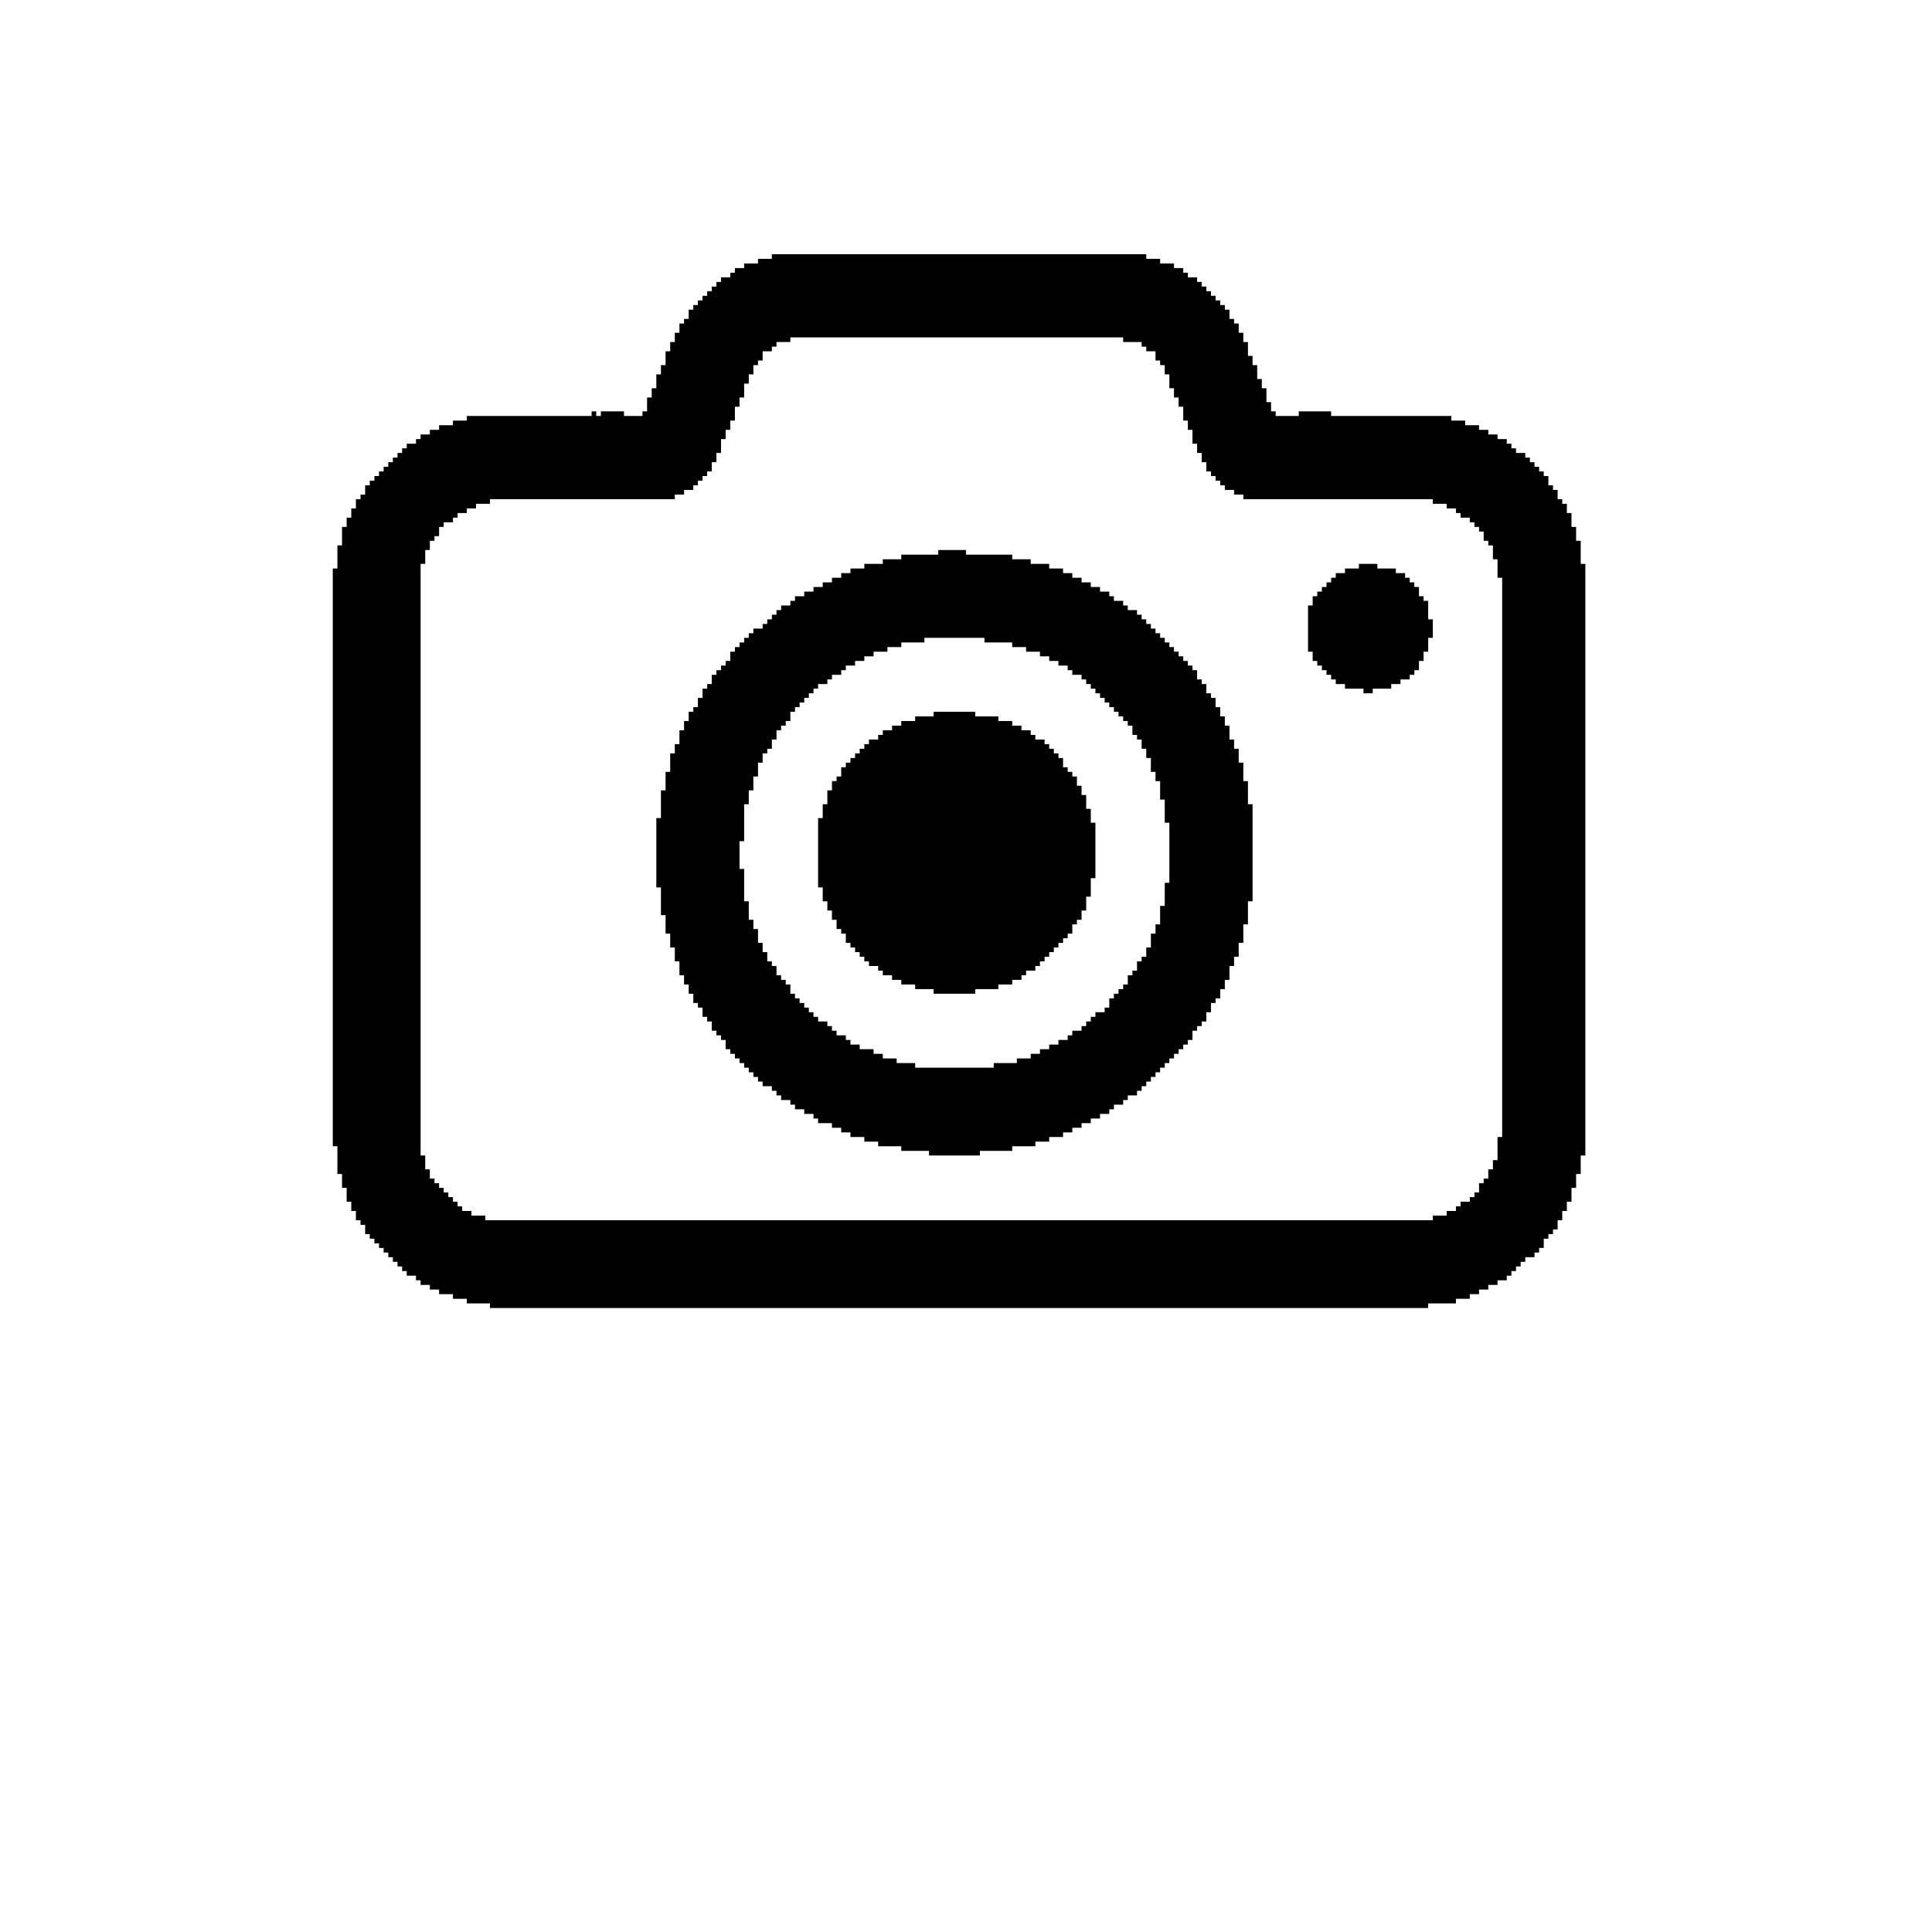
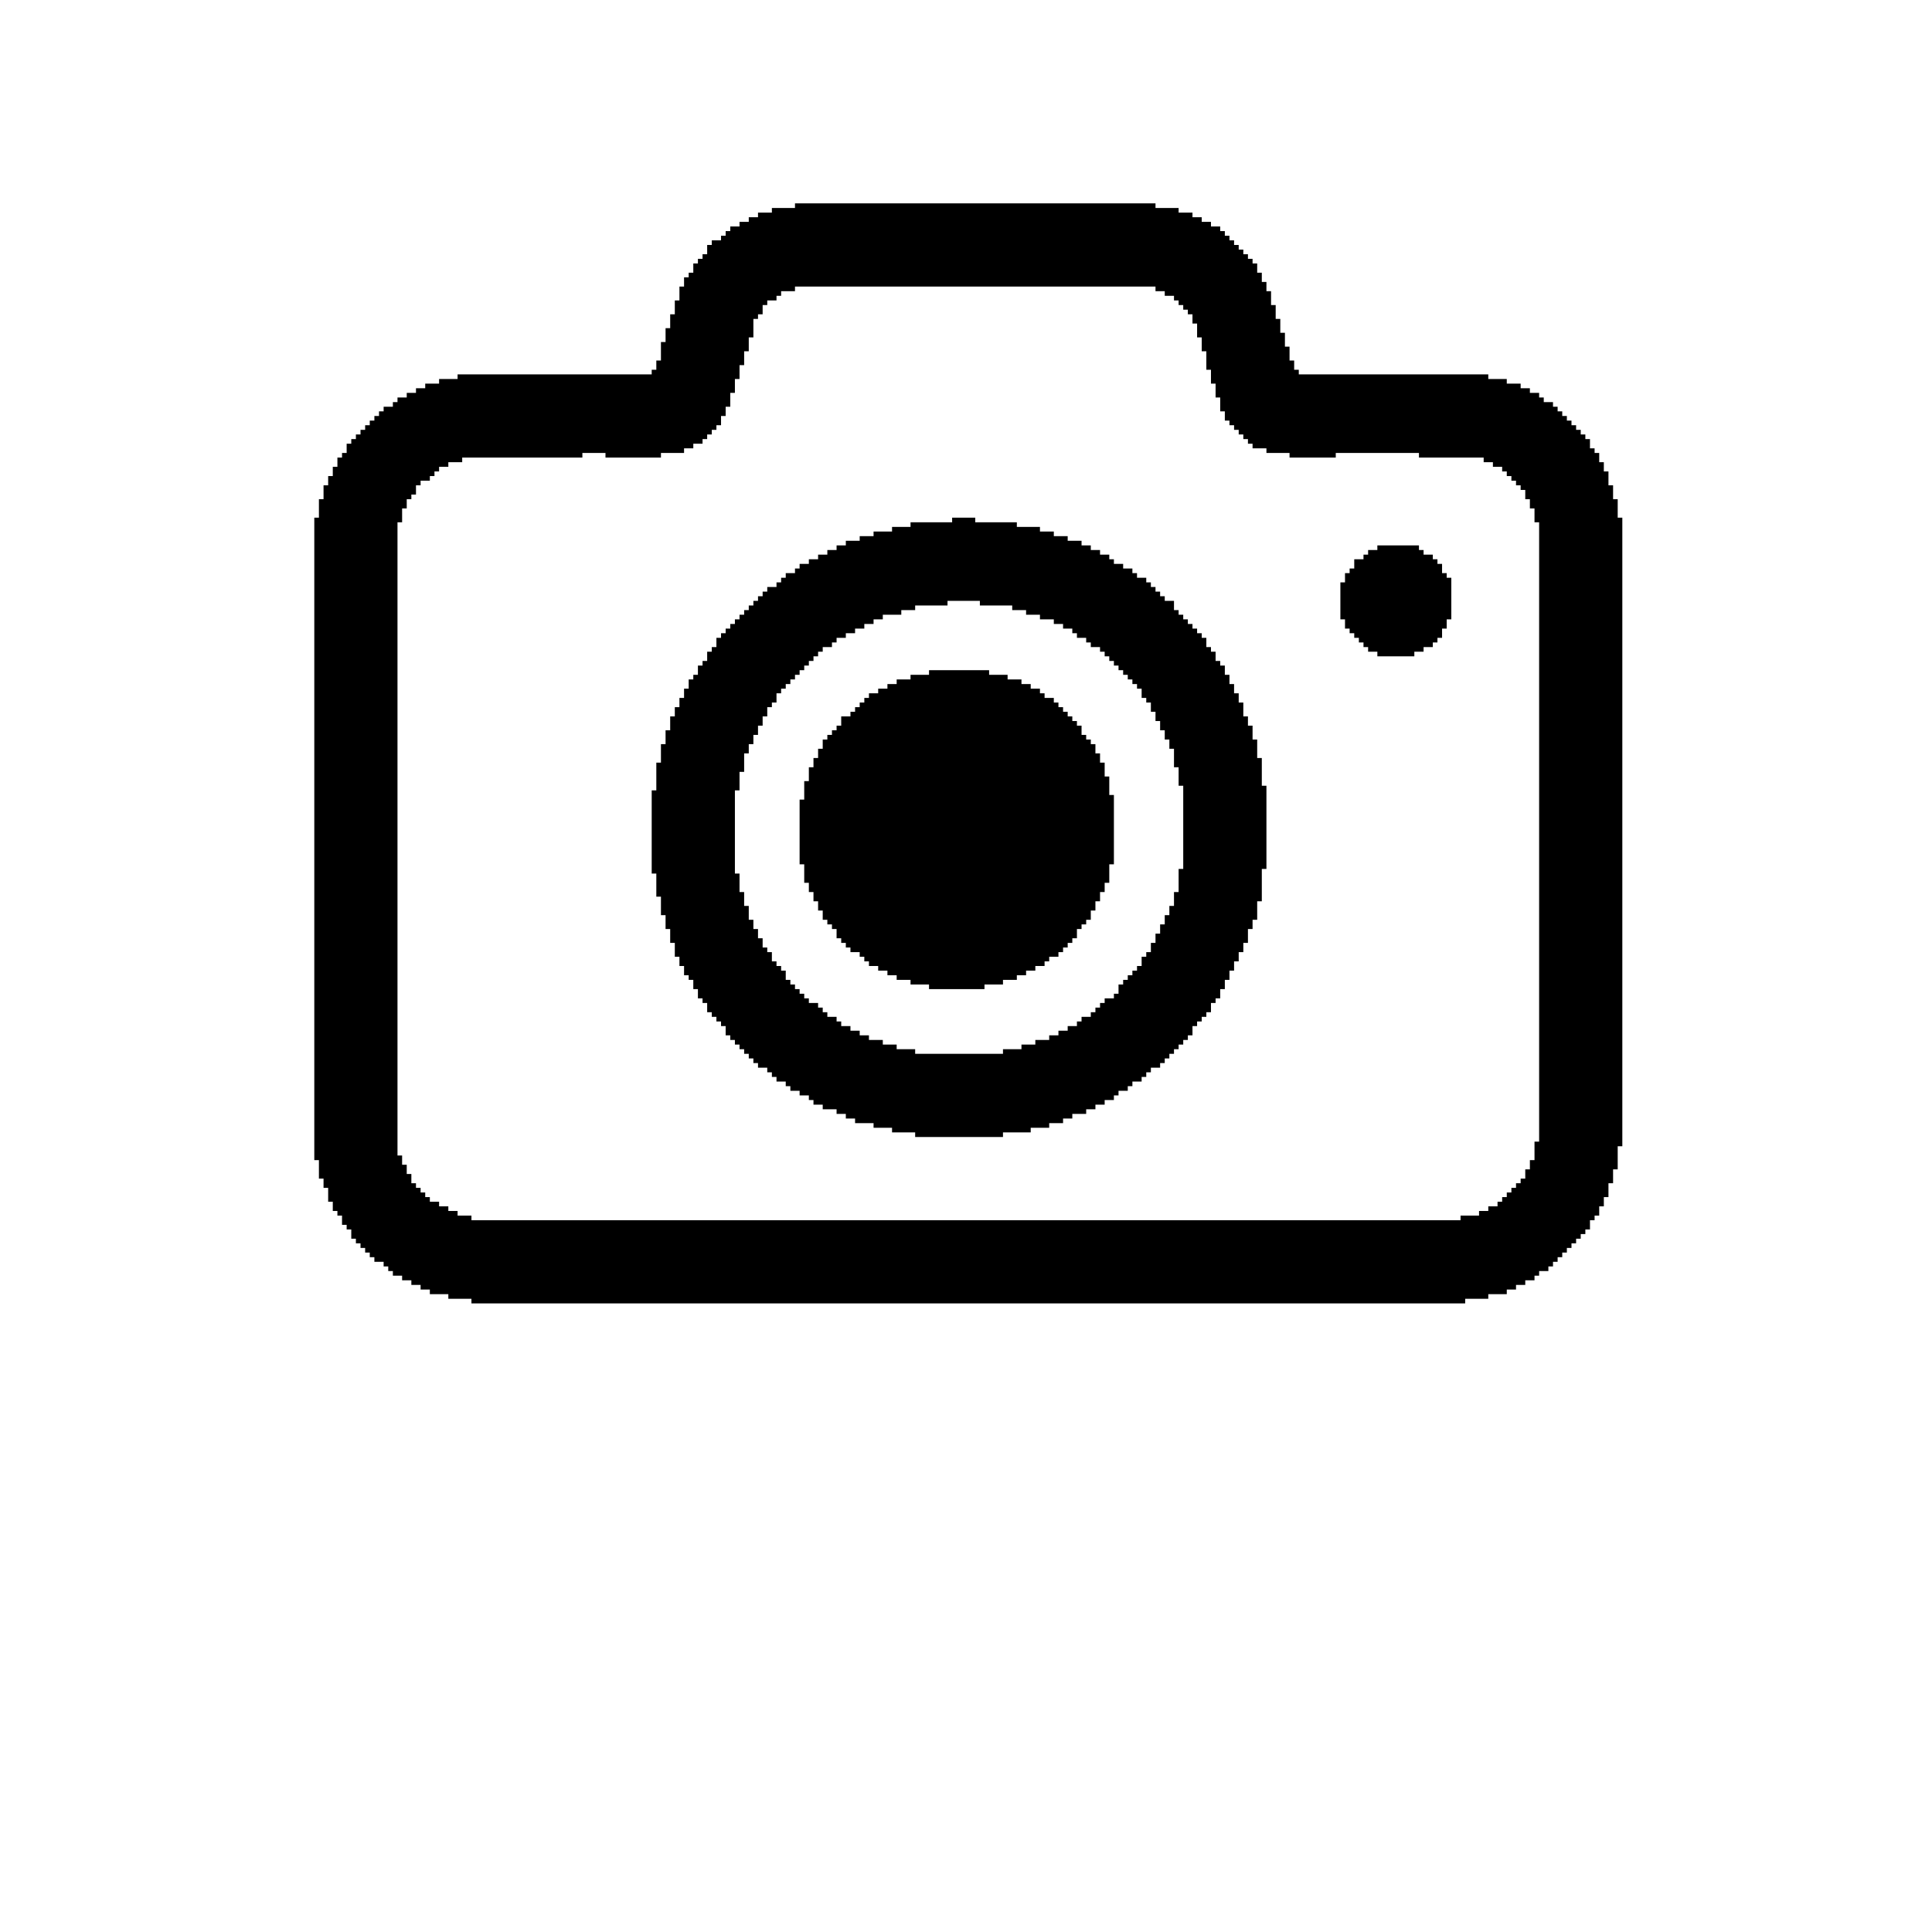
<svg xmlns="http://www.w3.org/2000/svg" viewBox="0 0 418 418">
-   <path fill="currentColor" stroke="none" fill-rule="evenodd" d="M167 55H248V56H167ZM164 56H251V57H164ZM161 57H254V58H161ZM159 58H256V59H159ZM158 59H257V60H158ZM156 60H259V61H156ZM155 61H260V62H155ZM154 62H261V63H154ZM153 63H262V64H153ZM152 64H263V65H152ZM151 65H264V66H151ZM150 66H265V67H150ZM149 67H266V69H149ZM148 69H267V70H148ZM147 70H268V72H147ZM146 72H269V73H146ZM146 73H171V74H146ZM243 73H269V74H243ZM145 74H168V75H145ZM247 74H270V75H247ZM145 75H167V76H145ZM248 75H270V76H248ZM250 76H270V77H250ZM144 76H165V78H144ZM250 77H271V78H250ZM144 78H164V79H144ZM251 78H271V79H251ZM143 79H163V81H143ZM252 79H272V81H252ZM253 81H272V82H253ZM142 81H162V83H142ZM142 83H161V84H142ZM253 82H273V84H253ZM141 84H161V86H141ZM254 84H274V86H254ZM255 86H274V87H255ZM140 86H160V88H140ZM255 87H275V88H255ZM140 88H159V89H140ZM256 88H275V89H256ZM128 89H129V90H128ZM130 89H135V90H130ZM139 89H159V90H139ZM256 89H276V90H256ZM281 89H288V90H281ZM101 90H159V91H101ZM256 90H314V91H256ZM98 91H158V92H98ZM257 91H317V92H257ZM95 92H158V93H95ZM257 92H320V93H257ZM93 93H157V94H93ZM258 93H322V94H258ZM91 94H157V95H91ZM258 94H324V95H258ZM90 95H156V96H90ZM258 95H326V96H258ZM88 96H156V97H88ZM259 96H327V97H259ZM87 97H156V98H87ZM259 97H328V98H259ZM86 98H155V99H86ZM260 98H330V99H260ZM85 99H155V100H85ZM260 99H331V100H260ZM84 100H154V101H84ZM261 100H332V101H261ZM83 101H154V102H83ZM261 101H333V102H261ZM82 102H153V103H82ZM262 102H334V103H262ZM81 103H152V104H81ZM263 103H335V104H263ZM80 104H151V105H80ZM264 104H335V105H264ZM79 105H150V106H79ZM265 105H336V106H265ZM79 106H148V107H79ZM267 106H337V107H267ZM78 107H146V108H78ZM269 107H337V108H269ZM77 108H106V109H77ZM310 108H338V109H310ZM77 109H103V110H77ZM313 109H339V110H313ZM76 110H101V111H76ZM315 110H339V111H315ZM76 111H99V112H76ZM316 111H340V112H316ZM75 112H98V113H75ZM318 112H340V113H318ZM75 113H96V114H75ZM319 113H340V114H319ZM320 114H341V115H320ZM74 114H95V116H74ZM74 116H94V117H74ZM321 115H341V117H321ZM74 117H93V118H74ZM322 117H342V118H322ZM73 118H93V119H73ZM203 119H209V120H203ZM195 120H219V121H195ZM323 118H342V121H323ZM73 119H92V122H73ZM191 121H223V122H191ZM324 121H342V122H324ZM73 122H91V123H73ZM187 122H227V123H187ZM294 122H298V123H294ZM184 123H230V124H184ZM291 123H302V124H291ZM182 124H232V125H182ZM289 124H304V125H289ZM324 122H343V125H324ZM180 125H234V126H180ZM288 125H305V126H288ZM178 126H236V127H178ZM287 126H306V127H287ZM176 127H238V128H176ZM286 127H307V128H286ZM174 128H240V129H174ZM285 128H307V129H285ZM172 129H241V130H172ZM284 129H308V130H284ZM171 130H243V131H171ZM284 130H309V131H284ZM169 131H244V132H169ZM168 132H246V133H168ZM167 133H247V134H167ZM283 131H309V134H283ZM166 134H248V135H166ZM165 135H249V136H165ZM163 136H250V137H163ZM162 137H251V138H162ZM283 134H310V138H283ZM161 138H200V139H161ZM213 138H252V139H213ZM160 139H195V140H160ZM219 139H253V140H219ZM159 140H192V141H159ZM222 140H254V141H222ZM283 138H309V141H283ZM158 141H189V142H158ZM225 141H255V142H225ZM158 142H187V143H158ZM227 142H256V143H227ZM284 141H308V143H284ZM157 143H185V144H157ZM229 143H257V144H229ZM285 143H307V144H285ZM156 144H183V145H156ZM231 144H258V145H231ZM286 144H307V145H286ZM155 145H182V146H155ZM232 145H259V146H232ZM287 145H306V146H287ZM154 146H180V147H154ZM234 146H259V147H234ZM288 146H305V147H288ZM154 147H179V148H154ZM235 147H260V148H235ZM289 147H303V148H289ZM153 148H177V149H153ZM236 148H261V149H236ZM291 148H301V149H291ZM152 149H176V150H152ZM237 149H261V150H237ZM295 149H297V150H295ZM152 150H175V151H152ZM238 150H262V151H238ZM151 151H174V152H151ZM239 151H263V152H239ZM151 152H173V153H151ZM240 152H263V153H240ZM150 153H172V154H150ZM241 153H264V154H241ZM202 154H211V155H202ZM242 154H264V155H242ZM149 154H171V156H149ZM198 155H216V156H198ZM243 155H265V156H243ZM148 156H170V157H148ZM195 156H219V157H195ZM244 156H265V157H244ZM148 157H169V158H148ZM193 157H221V158H193ZM191 158H223V159H191ZM245 157H266V159H245ZM147 158H168V160H147ZM190 159H224V160H190ZM246 159H266V160H246ZM147 160H167V161H147ZM188 160H226V161H188ZM146 161H167V162H146ZM187 161H227V162H187ZM247 160H267V162H247ZM146 162H166V163H146ZM186 162H228V163H186ZM185 163H229V164H185ZM248 162H268V164H248ZM145 163H165V165H145ZM184 164H230V165H184ZM249 164H268V165H249ZM183 165H230V166H183ZM145 165H164V167H145ZM182 166H231V167H182ZM249 165H269V167H249ZM144 167H164V168H144ZM182 167H232V168H182ZM181 168H233V169H181ZM250 167H269V169H250ZM180 169H233V170H180ZM144 168H163V171H144ZM180 170H234V171H180ZM179 171H234V172H179ZM251 169H270V173H251ZM143 171H162V174H143ZM179 172H235V174H179ZM252 173H270V174H252ZM178 174H235V175H178ZM143 174H161V177H143ZM178 175H236V177H178ZM177 177H236V178H177ZM252 174H271V178H252ZM142 177H161V182H142ZM142 182H160V188H142ZM177 178H237V190H177ZM253 178H271V191H253ZM142 188H161V192H142ZM177 190H236V192H177ZM178 192H236V194H178ZM143 192H161V195H143ZM178 194H235V195H178ZM252 191H271V195H252ZM252 195H270V196H252ZM179 195H235V197H179ZM143 195H162V198H143ZM144 198H162V199H144ZM180 197H234V199H180ZM181 199H233V200H181ZM251 196H270V200H251ZM144 199H163V201H144ZM181 200H232V201H181ZM144 201H164V202H144ZM182 201H232V202H182ZM250 200H269V202H250ZM183 202H231V203H183ZM145 202H164V204H145ZM183 203H230V204H183ZM249 202H269V204H249ZM145 204H165V205H145ZM184 204H229V205H184ZM249 204H268V205H249ZM146 205H165V206H146ZM185 205H228V206H185ZM186 206H227V207H186ZM248 205H268V207H248ZM146 206H166V208H146ZM187 207H226V208H187ZM247 207H267V208H247ZM147 208H167V209H147ZM188 208H225V209H188ZM246 208H267V209H246ZM190 209H224V210H190ZM246 209H266V210H246ZM147 209H168V211H147ZM191 210H222V211H191ZM245 210H266V211H245ZM148 211H169V212H148ZM193 211H221V212H193ZM244 211H266V212H244ZM148 212H170V213H148ZM195 212H219V213H195ZM244 212H265V213H244ZM198 213H216V214H198ZM243 213H265V214H243ZM149 213H171V215H149ZM202 214H211V215H202ZM242 214H264V215H242ZM150 215H172V216H150ZM241 215H264V216H241ZM150 216H173V217H150ZM240 216H263V217H240ZM151 217H174V218H151ZM240 217H262V218H240ZM152 218H175V219H152ZM239 218H262V219H239ZM152 219H176V220H152ZM237 219H261V220H237ZM153 220H177V221H153ZM236 220H261V221H236ZM154 221H179V222H154ZM235 221H260V222H235ZM154 222H180V223H154ZM234 222H259V223H234ZM155 223H181V224H155ZM232 223H258V224H232ZM156 224H183V225H156ZM231 224H258V225H231ZM157 225H184V226H157ZM229 225H257V226H229ZM157 226H186V227H157ZM227 226H256V227H227ZM158 227H189V228H158ZM225 227H255V228H225ZM159 228H191V229H159ZM223 228H254V229H223ZM160 229H194V230H160ZM220 229H253V230H220ZM161 230H198V231H161ZM215 230H252V231H215ZM162 231H251V232H162ZM163 232H250V233H163ZM164 233H249V234H164ZM165 234H248V235H165ZM167 235H247V236H167ZM168 236H246V237H168ZM169 237H244V238H169ZM171 238H243V239H171ZM172 239H241V240H172ZM174 240H240V241H174ZM176 241H238V242H176ZM177 242H236V243H177ZM180 243H234V244H180ZM182 244H232V245H182ZM184 245H230V246H184ZM325 125H343V246H325ZM187 246H227V247H187ZM72 123H91V248H72ZM190 247H224V248H190ZM195 248H219V249H195ZM73 248H91V250H73ZM201 249H212V250H201ZM324 246H343V250H324ZM324 250H342V251H324ZM73 250H92V253H73ZM323 251H342V253H323ZM73 253H93V254H73ZM322 253H342V254H322ZM74 254H93V255H74ZM322 254H341V255H322ZM74 255H94V256H74ZM321 255H341V256H321ZM74 256H95V257H74ZM320 256H341V257H320ZM75 257H96V258H75ZM320 257H340V258H320ZM75 258H97V259H75ZM319 258H340V259H319ZM75 259H98V260H75ZM318 259H340V260H318ZM76 260H99V261H76ZM316 260H339V261H316ZM76 261H100V262H76ZM315 261H339V262H315ZM77 262H102V263H77ZM313 262H338V263H313ZM77 263H105V264H77ZM310 263H338V264H310ZM78 264H337V265H78ZM79 265H337V266H79ZM79 266H336V267H79ZM80 267H335V268H80ZM81 268H334V269H81ZM82 269H334V270H82ZM83 270H333V271H83ZM84 271H332V272H84ZM85 272H330V273H85ZM86 273H329V274H86ZM87 274H328V275H87ZM88 275H327V276H88ZM90 276H326V277H90ZM91 277H324V278H91ZM93 278H322V279H93ZM95 279H320V280H95ZM98 280H318V281H98ZM101 281H315V282H101ZM106 282H309V283H106Z" />
+   <path fill="currentColor" stroke="none" fill-rule="evenodd" d="M172 44H250V45H172ZM167 45H255V46H167ZM164 46H258V47H164ZM162 47H260V48H162ZM160 48H262V49H160ZM158 49H264V50H158ZM157 50H265V51H157ZM156 51H266V52H156ZM154 52H267V53H154ZM153 53H268V54H153ZM153 54H269V55H153ZM152 55H270V56H152ZM151 56H271V57H151ZM150 57H272V59H150ZM149 59H273V60H149ZM148 60H273V61H148ZM148 61H274V62H148ZM147 62H172V63H147ZM250 62H274V63H250ZM147 63H169V64H147ZM252 63H275V64H252ZM147 64H168V65H147ZM254 64H275V65H254ZM146 65H166V66H146ZM255 65H275V66H255ZM256 66H276V67H256ZM146 66H165V68H146ZM257 67H276V68H257ZM145 68H164V69H145ZM258 68H276V69H258ZM258 69H277V70H258ZM145 69H163V71H145ZM259 70H277V72H259ZM144 71H163V73H144ZM259 72H278V73H259ZM144 73H162V74H144ZM260 73H278V75H260ZM143 74H162V76H143ZM260 75H279V76H260ZM143 76H161V78H143ZM261 76H279V78H261ZM142 78H161V79H142ZM142 79H160V80H142ZM261 78H280V80H261ZM141 80H160V81H141ZM262 80H281V81H262ZM99 81H160V82H99ZM262 81H322V82H262ZM95 82H159V83H95ZM262 82H326V83H262ZM92 83H159V84H92ZM263 83H329V84H263ZM90 84H159V85H90ZM263 84H331V85H263ZM88 85H158V86H88ZM263 85H333V86H263ZM86 86H158V87H86ZM264 86H334V87H264ZM85 87H158V88H85ZM264 87H336V88H264ZM83 88H157V89H83ZM264 88H337V89H264ZM82 89H157V90H82ZM265 89H338V90H265ZM81 90H156V91H81ZM265 90H339V91H265ZM80 91H156V92H80ZM266 91H340V92H266ZM79 92H155V93H79ZM267 92H341V93H267ZM78 93H154V94H78ZM268 93H342V94H268ZM77 94H153V95H77ZM269 94H343V95H269ZM76 95H152V96H76ZM270 95H344V96H270ZM75 96H150V97H75ZM271 96H344V97H271ZM75 97H148V98H75ZM274 97H345V98H274ZM74 98H126V99H74ZM131 98H143V99H131ZM279 98H289V99H279ZM307 98H346V99H307ZM73 99H100V100H73ZM321 99H346V100H321ZM73 100H97V101H73ZM323 100H347V101H323ZM72 101H95V102H72ZM325 101H347V102H325ZM72 102H94V103H72ZM326 102H348V103H326ZM71 103H93V104H71ZM327 103H348V104H327ZM71 104H91V105H71ZM328 104H348V105H328ZM329 105H349V106H329ZM70 105H90V107H70ZM70 107H89V108H70ZM330 106H349V108H330ZM69 108H88V110H69ZM331 108H350V110H331ZM69 110H87V112H69ZM332 110H350V112H332ZM68 112H87V113H68ZM206 112H211V113H206ZM332 112H351V113H332ZM197 113H220V114H197ZM193 114H225V115H193ZM189 115H228V116H189ZM186 116H231V117H186ZM183 117H234V118H183ZM181 118H236V119H181ZM298 118H307V119H298ZM179 119H238V120H179ZM296 119H308V120H296ZM177 120H240V121H177ZM295 120H310V121H295ZM175 121H241V122H175ZM293 121H311V122H293ZM173 122H243V123H173ZM293 122H312V123H293ZM172 123H245V124H172ZM292 123H312V124H292ZM170 124H246V125H170ZM291 124H313V125H291ZM169 125H248V126H169ZM291 125H314V126H291ZM168 126H249V127H168ZM166 127H250V128H166ZM165 128H251V129H165ZM164 129H252V130H164ZM163 130H205V131H163ZM212 130H254V131H212ZM162 131H198V132H162ZM219 131H254V132H219ZM161 132H195V133H161ZM222 132H255V133H222ZM160 133H191V134H160ZM225 133H256V134H225ZM290 126H314V134H290ZM159 134H189V135H159ZM228 134H257V135H228ZM158 135H187V136H158ZM230 135H258V136H230ZM291 134H313V136H291ZM157 136H185V137H157ZM232 136H259V137H232ZM292 136H312V137H292ZM156 137H183V138H156ZM233 137H260V138H233ZM293 137H312V138H293ZM155 138H181V139H155ZM235 138H261V139H235ZM294 138H311V139H294ZM155 139H180V140H155ZM236 139H261V140H236ZM295 139H310V140H295ZM154 140H178V141H154ZM238 140H262V141H238ZM296 140H308V141H296ZM153 141H177V142H153ZM239 141H263V142H239ZM298 141H306V142H298ZM153 142H176V143H153ZM240 142H263V143H240ZM152 143H175V144H152ZM241 143H264V144H241ZM151 144H174V145H151ZM242 144H265V145H242ZM151 145H173V146H151ZM201 145H214V146H201ZM243 145H265V146H243ZM150 146H172V147H150ZM197 146H218V147H197ZM244 146H266V147H244ZM149 147H171V148H149ZM194 147H221V148H194ZM245 147H266V148H245ZM149 148H170V149H149ZM192 148H223V149H192ZM246 148H267V149H246ZM148 149H169V150H148ZM190 149H225V150H190ZM247 149H267V150H247ZM148 150H168V151H148ZM188 150H226V151H188ZM247 150H268V151H247ZM147 151H168V152H147ZM187 151H228V152H187ZM248 151H268V152H248ZM147 152H167V153H147ZM186 152H229V153H186ZM185 153H230V154H185ZM249 152H269V154H249ZM146 153H166V155H146ZM184 154H231V155H184ZM250 154H269V155H250ZM182 155H232V156H182ZM250 155H270V156H250ZM145 155H165V157H145ZM182 156H233V157H182ZM251 156H270V157H251ZM145 157H164V158H145ZM181 157H234V158H181ZM251 157H271V158H251ZM144 158H164V159H144ZM180 158H234V159H180ZM179 159H235V160H179ZM252 158H271V160H252ZM144 159H163V161H144ZM178 160H236V161H178ZM178 161H237V162H178ZM253 160H272V162H253ZM143 161H162V163H143ZM177 162H237V163H177ZM177 163H238V164H177ZM254 162H272V164H254ZM143 163H161V165H143ZM176 164H238V165H176ZM176 165H239V166H176ZM254 164H273V166H254ZM142 165H161V167H142ZM175 166H239V168H175ZM175 168H240V169H175ZM255 166H273V170H255ZM142 167H160V171H142ZM174 169H240V172H174ZM174 172H241V173H174ZM173 173H241V187H173ZM256 170H274V188H256ZM141 171H159V189H141ZM174 187H240V191H174ZM142 189H160V193H142ZM175 191H239V193H175ZM255 188H273V193H255ZM142 193H161V194H142ZM176 193H238V195H176ZM254 193H273V195H254ZM143 194H161V196H143ZM254 195H272V196H254ZM177 195H237V197H177ZM143 196H162V198H143ZM253 196H272V198H253ZM144 198H162V199H144ZM178 197H236V199H178ZM252 198H272V199H252ZM179 199H235V200H179ZM252 199H271V200H252ZM144 199H163V201H144ZM180 200H234V201H180ZM251 200H271V201H251ZM251 201H270V202H251ZM145 201H164V203H145ZM181 201H233V203H181ZM145 203H165V204H145ZM182 203H232V204H182ZM250 202H270V204H250ZM146 204H165V205H146ZM183 204H231V205H183ZM146 205H166V206H146ZM184 205H230V206H184ZM249 204H269V206H249ZM146 206H167V207H146ZM186 206H229V207H186ZM248 206H268V207H248ZM147 207H167V208H147ZM187 207H227V208H187ZM247 207H268V208H247ZM147 208H168V209H147ZM188 208H226V209H188ZM247 208H267V209H247ZM148 209H169V210H148ZM190 209H224V210H190ZM246 209H267V210H246ZM148 210H170V211H148ZM192 210H222V211H192ZM245 210H266V211H245ZM149 211H170V212H149ZM194 211H220V212H194ZM244 211H266V212H244ZM150 212H171V213H150ZM197 212H217V213H197ZM243 212H265V213H243ZM150 213H172V214H150ZM201 213H213V214H201ZM242 213H265V214H242ZM151 214H173V215H151ZM242 214H264V215H242ZM151 215H174V216H151ZM241 215H264V216H241ZM152 216H175V217H152ZM239 216H263V217H239ZM153 217H177V218H153ZM238 217H262V218H238ZM153 218H178V219H153ZM237 218H262V219H237ZM154 219H179V220H154ZM236 219H261V220H236ZM155 220H181V221H155ZM234 220H260V221H234ZM156 221H182V222H156ZM233 221H259V222H233ZM157 222H184V223H157ZM231 222H258V223H231ZM157 223H186V224H157ZM229 223H258V224H229ZM158 224H188V225H158ZM227 224H257V225H227ZM159 225H191V226H159ZM224 225H256V226H224ZM160 226H194V227H160ZM221 226H255V227H221ZM161 227H198V228H161ZM217 227H254V228H217ZM162 228H253V229H162ZM163 229H252V230H163ZM164 230H251V231H164ZM166 231H249V232H166ZM167 232H248V233H167ZM168 233H247V234H168ZM170 234H245V235H170ZM171 235H244V236H171ZM173 236H242V237H173ZM175 237H241V238H175ZM176 238H239V239H176ZM178 239H237V240H178ZM181 240H235V241H181ZM183 241H232V242H183ZM185 242H230V243H185ZM189 243H227V244H189ZM193 244H223V245H193ZM198 245H217V246H198ZM333 113H351V247H333ZM332 247H351V248H332ZM68 113H86V250H68ZM68 250H87V251H68ZM332 248H350V251H332ZM69 251H87V252H69ZM331 251H350V253H331ZM69 252H88V254H69ZM69 254H89V255H69ZM330 253H349V255H330ZM70 255H89V256H70ZM329 255H349V256H329ZM70 256H90V257H70ZM328 256H348V257H328ZM71 257H91V258H71ZM327 257H348V258H327ZM71 258H92V259H71ZM326 258H348V259H326ZM71 259H93V260H71ZM325 259H347V260H325ZM72 260H95V261H72ZM324 260H347V261H324ZM72 261H97V262H72ZM322 261H346V262H322ZM73 262H99V263H73ZM320 262H346V263H320ZM74 263H102V264H74ZM316 263H345V264H316ZM74 264H344V265H74ZM75 265H344V266H75ZM76 266H343V267H76ZM76 267H342V268H76ZM77 268H341V269H77ZM78 269H340V270H78ZM79 270H339V271H79ZM80 271H338V272H80ZM81 272H337V273H81ZM83 273H336V274H83ZM84 274H335V275H84ZM85 275H333V276H85ZM87 276H332V277H87ZM89 277H330V278H89ZM91 278H328V279H91ZM93 279H326V280H93ZM97 280H322V281H97ZM102 281H317V282H102Z" />
</svg>
